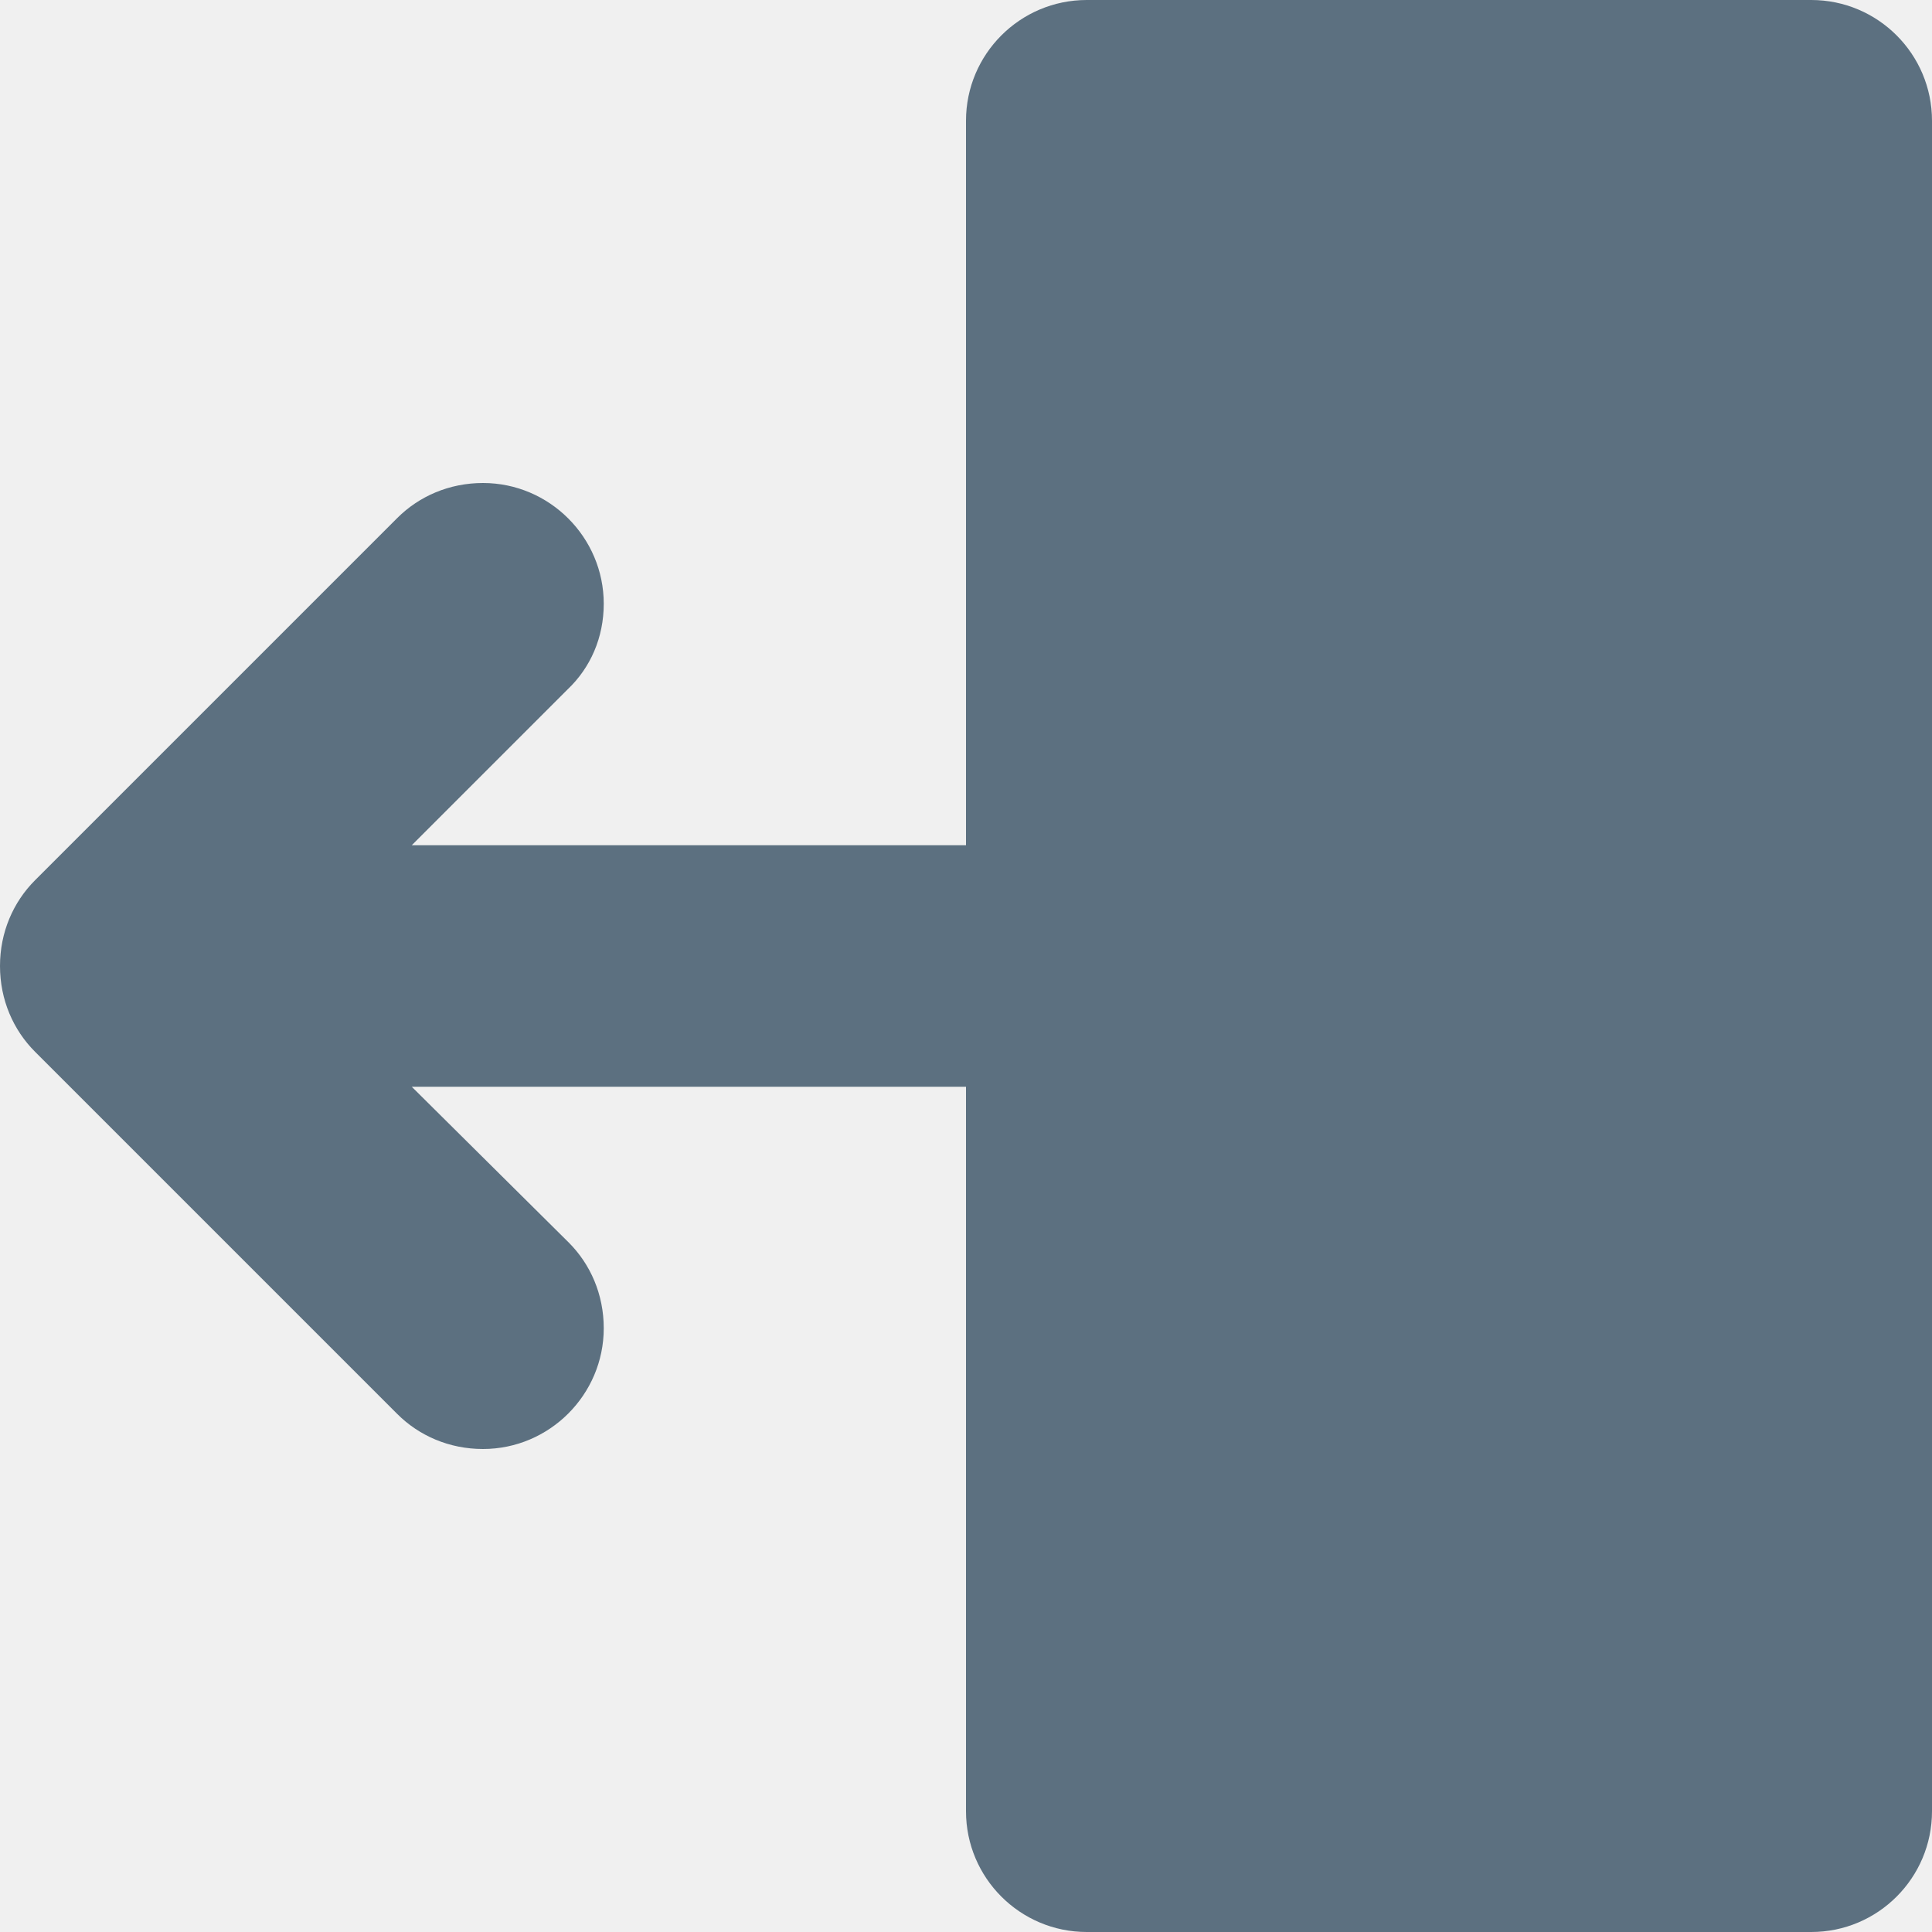
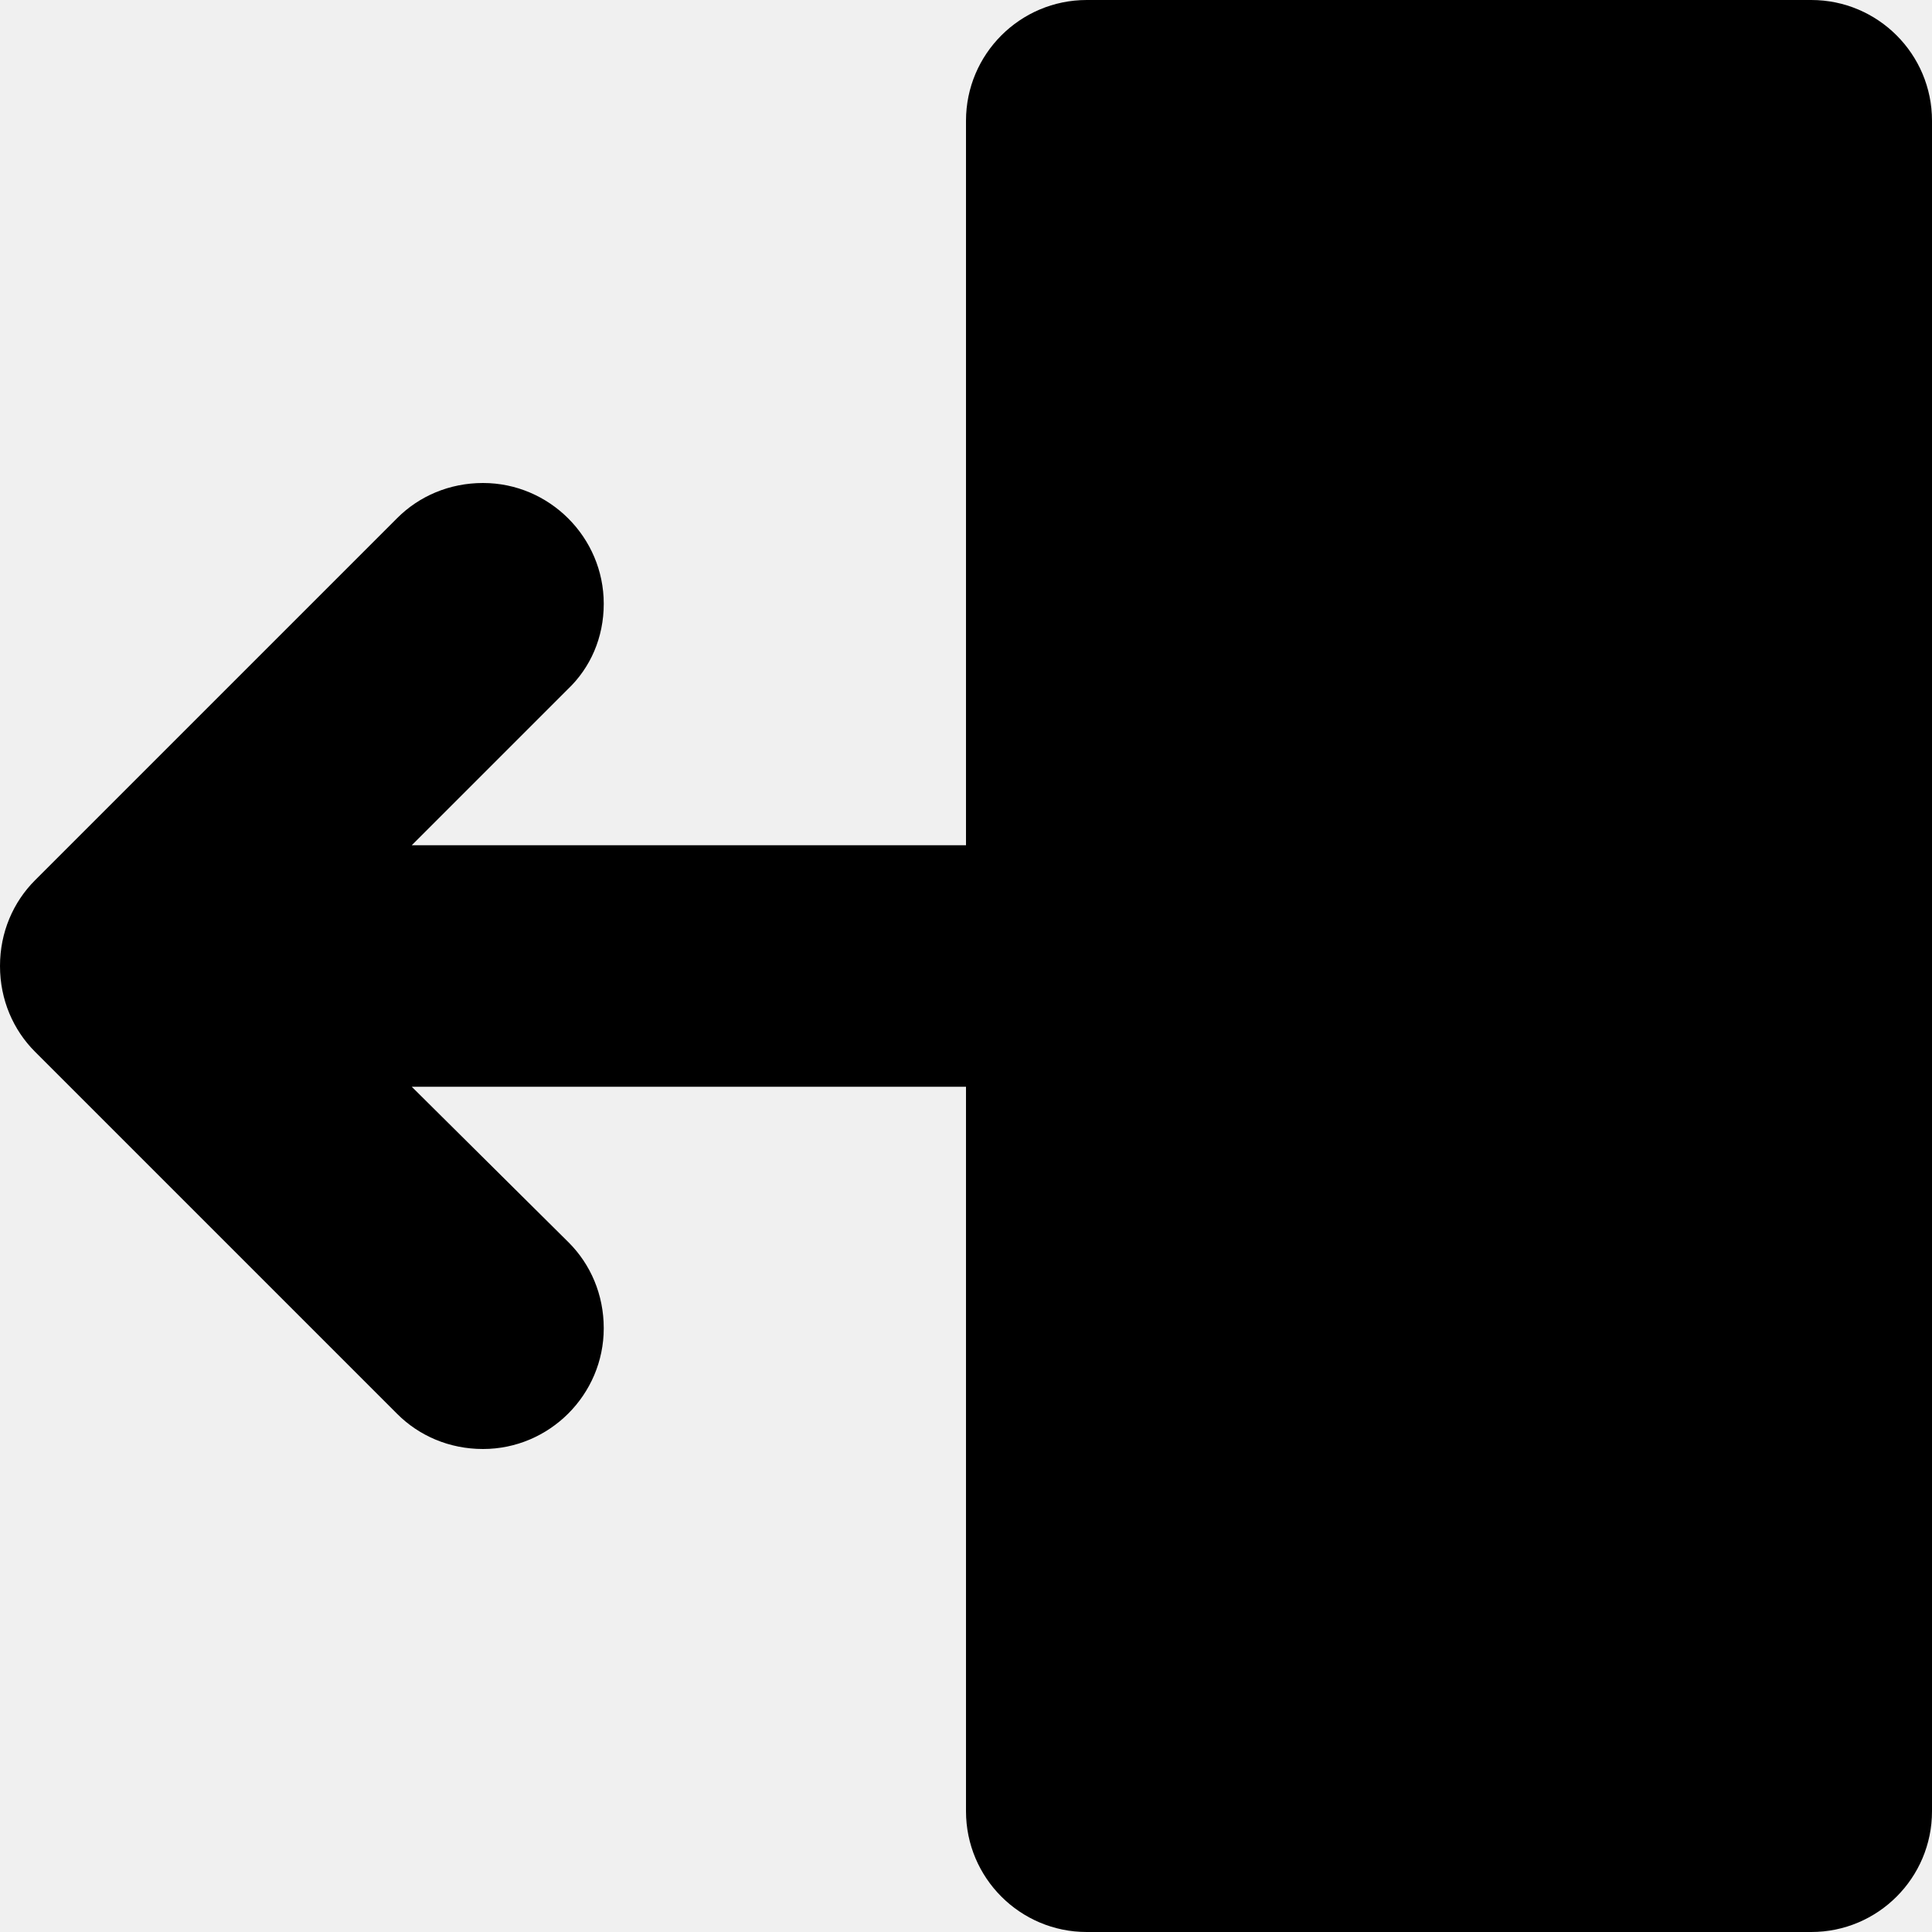
- <svg xmlns="http://www.w3.org/2000/svg" xmlns:xlink="http://www.w3.org/1999/xlink" width="16px" height="16px" viewBox="0 0 16 16" version="1.1">
-   <defs>
-     <path d="M9,0 L15,0 C15.552,0 16,0.448 16,1 L16,15 C16,15.552 15.552,16 15,16 L9,16 C8.448,16 8,15.552 8,15 L8,1 C8,0.448 8.448,0 9,0 Z M8,7 L3.41,7 L4.7,5.71 C4.89,5.53 5,5.28 5,5 C5,4.45 4.55,4 4,4 C3.72,4 3.47,4.11 3.29,4.29 L0.29,7.29 C0.11,7.47 4.99999544e-08,7.72 4.99999544e-08,8 C4.99999544e-08,8.28 0.11,8.53 0.29,8.71 L3.29,11.71 C3.47,11.89 3.72,12 4,12 C4.55,12 5,11.55 5,11 C5,10.72 4.89,10.47 4.71,10.29 L3.41,9 L8,9 L8,7 Z" id="path-1" />
-   </defs>
-   <g id="bp3-icon-drawer-right-filled" stroke="none" stroke-width="1" fill="none" fill-rule="evenodd">
-     <mask id="mask-2" fill="white">
-       <use xlink:href="#path-1" />
-     </mask>
-     <g fill-rule="nonzero" />
-     <g id="16-Light-/-Icon-/-Default" mask="url(#mask-2)" fill="#5C7080">
-       <rect id="Rectangle" x="0" y="0" width="16" height="16" />
-     </g>
+ <svg xmlns="http://www.w3.org/2000/svg" width="16px" height="16px" viewBox="0 0 16 16" version="1.1">
+   <g id="drawer-right-filled" stroke="none" stroke-width="1" fill="none" fill-rule="evenodd">
+     <path d="M9,0 L15,0 C15.552,0 16,0.448 16,1 L16,15 C16,15.552 15.552,16 15,16 L9,16 C8.448,16 8,15.552 8,15 L8,1 C8,0.448 8.448,0 9,0 Z M8,7 L3.41,7 L4.7,5.71 C4.89,5.53 5,5.28 5,5 C5,4.45 4.55,4 4,4 C3.72,4 3.47,4.11 3.29,4.29 L0.29,7.29 C0.11,7.47 4.99999544e-08,7.72 4.99999544e-08,8 C4.99999544e-08,8.28 0.11,8.53 0.29,8.71 L3.29,11.71 C3.47,11.89 3.72,12 4,12 C4.55,12 5,11.55 5,11 C5,10.72 4.89,10.47 4.71,10.29 L3.41,9 L8,9 L8,7 Z" id="Shape" fill="#000000" fill-rule="nonzero" />
  </g>
</svg>
